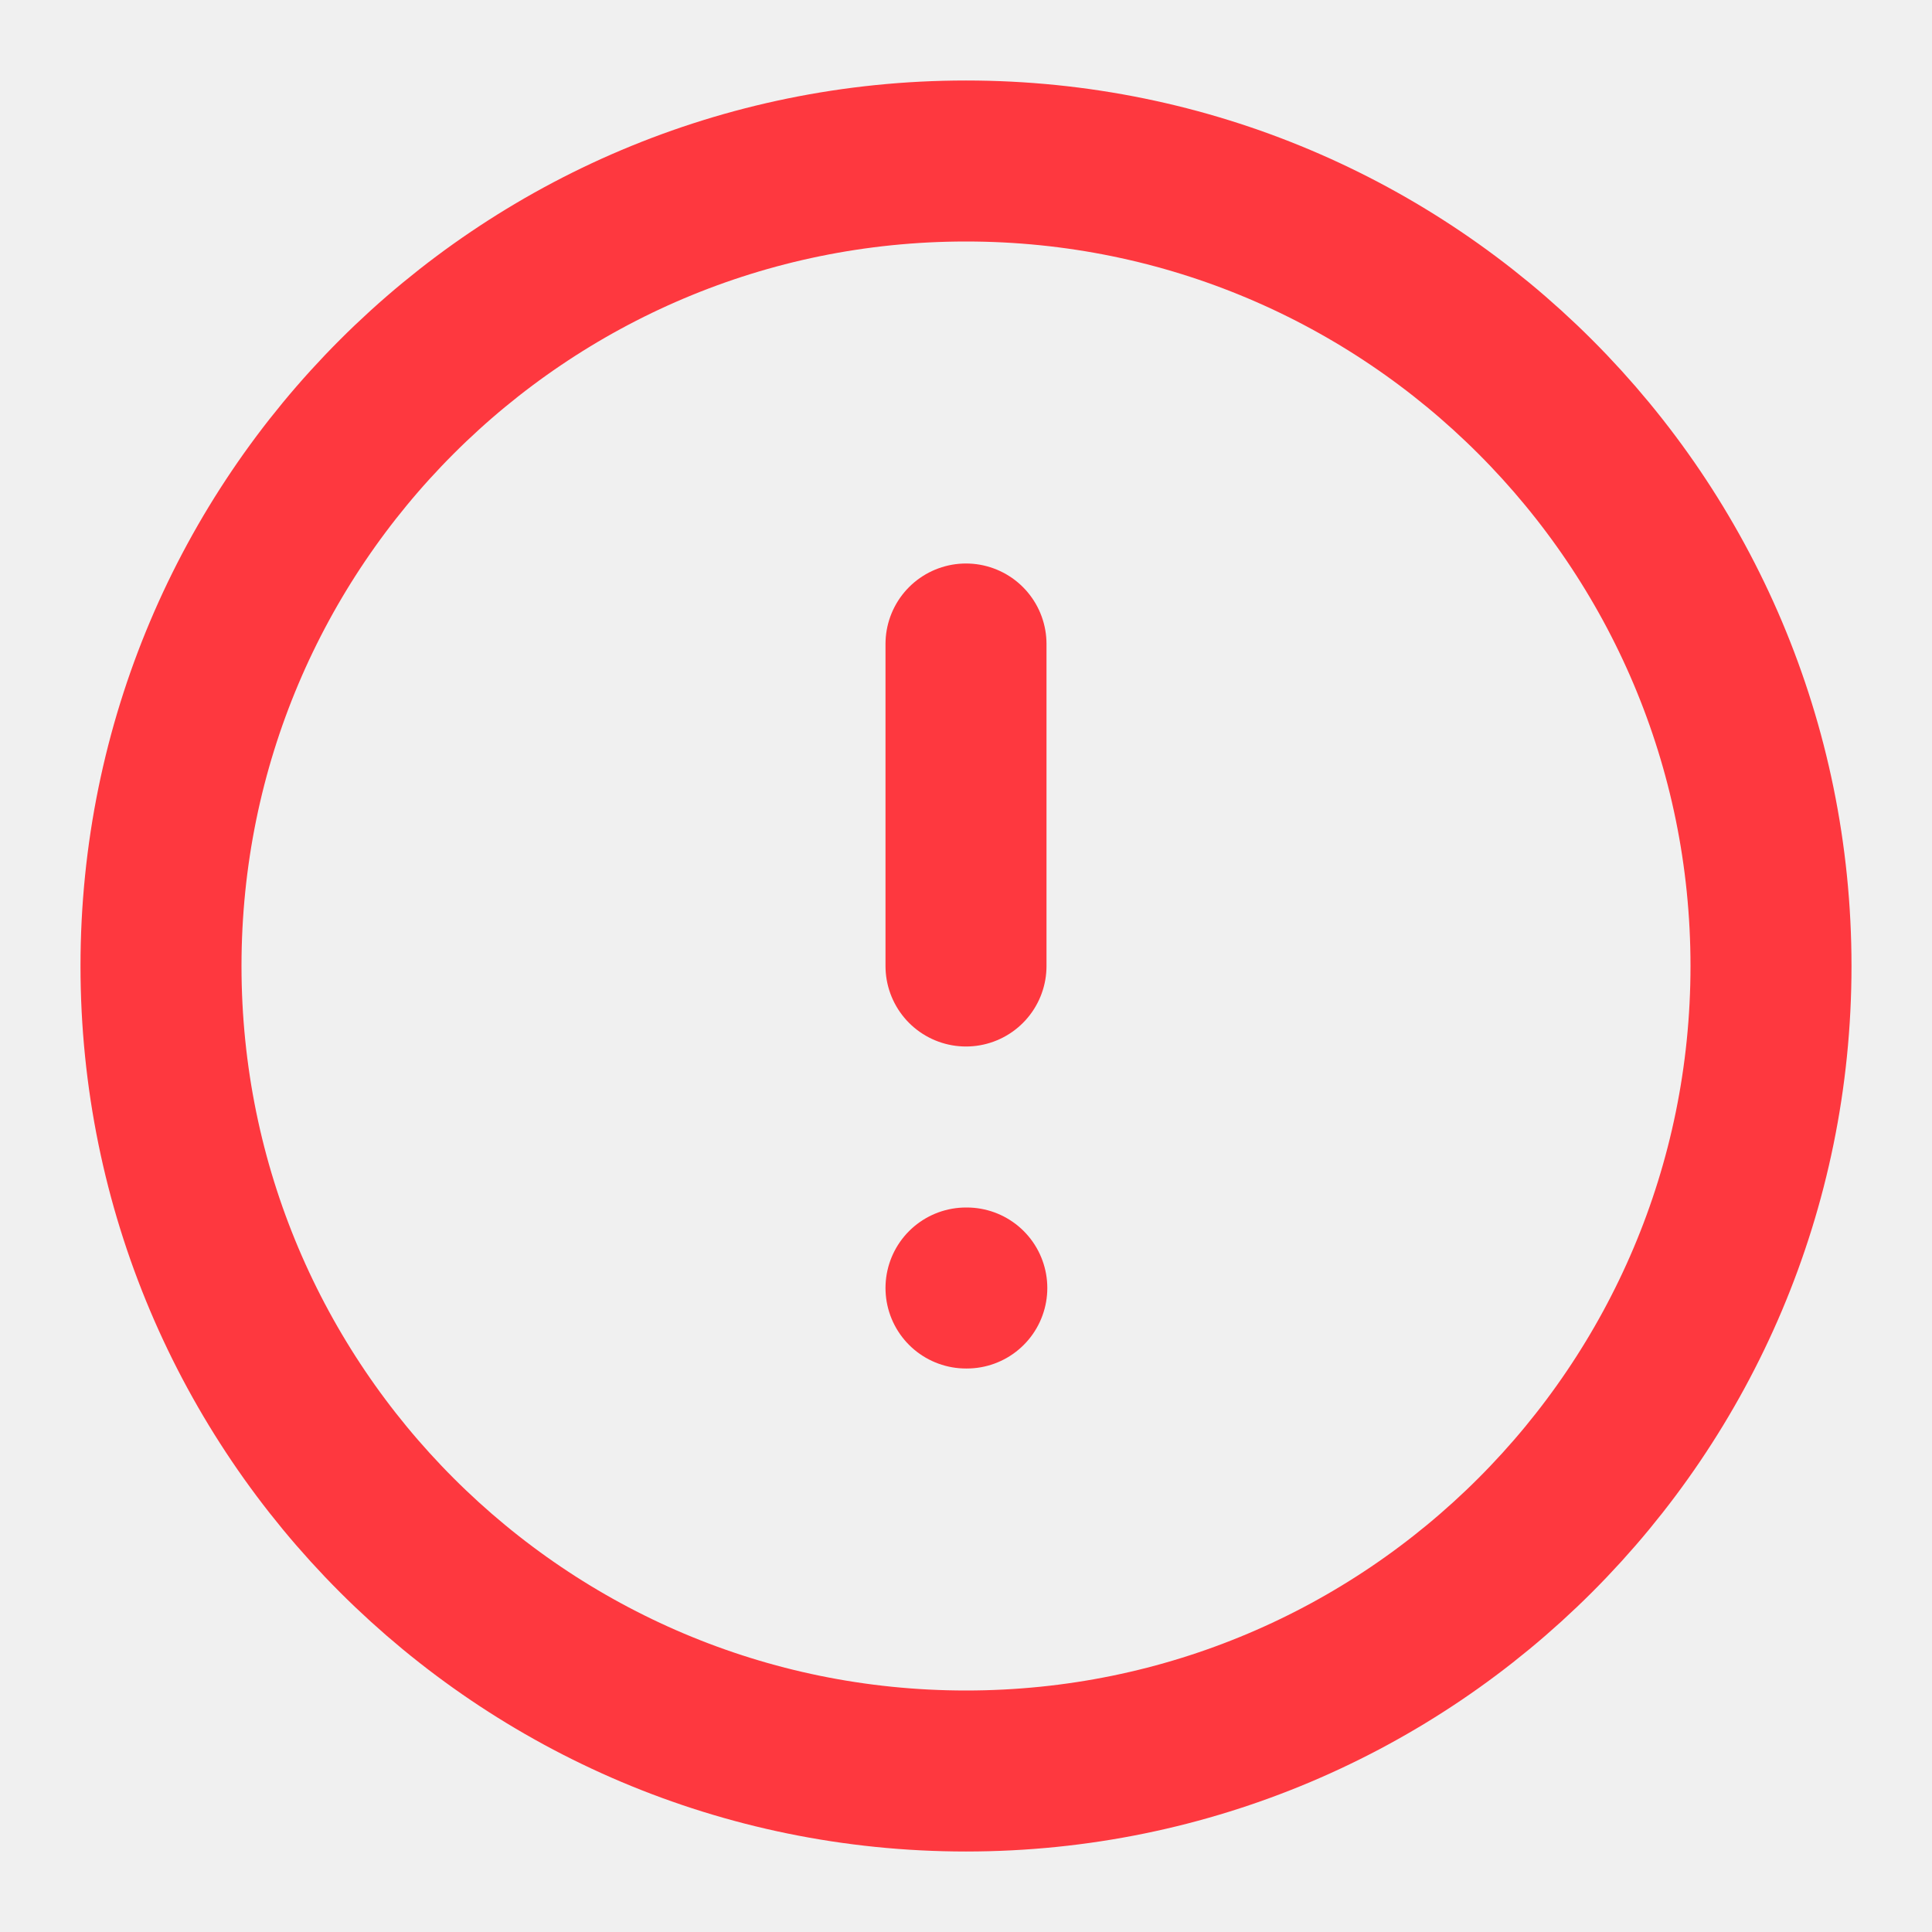
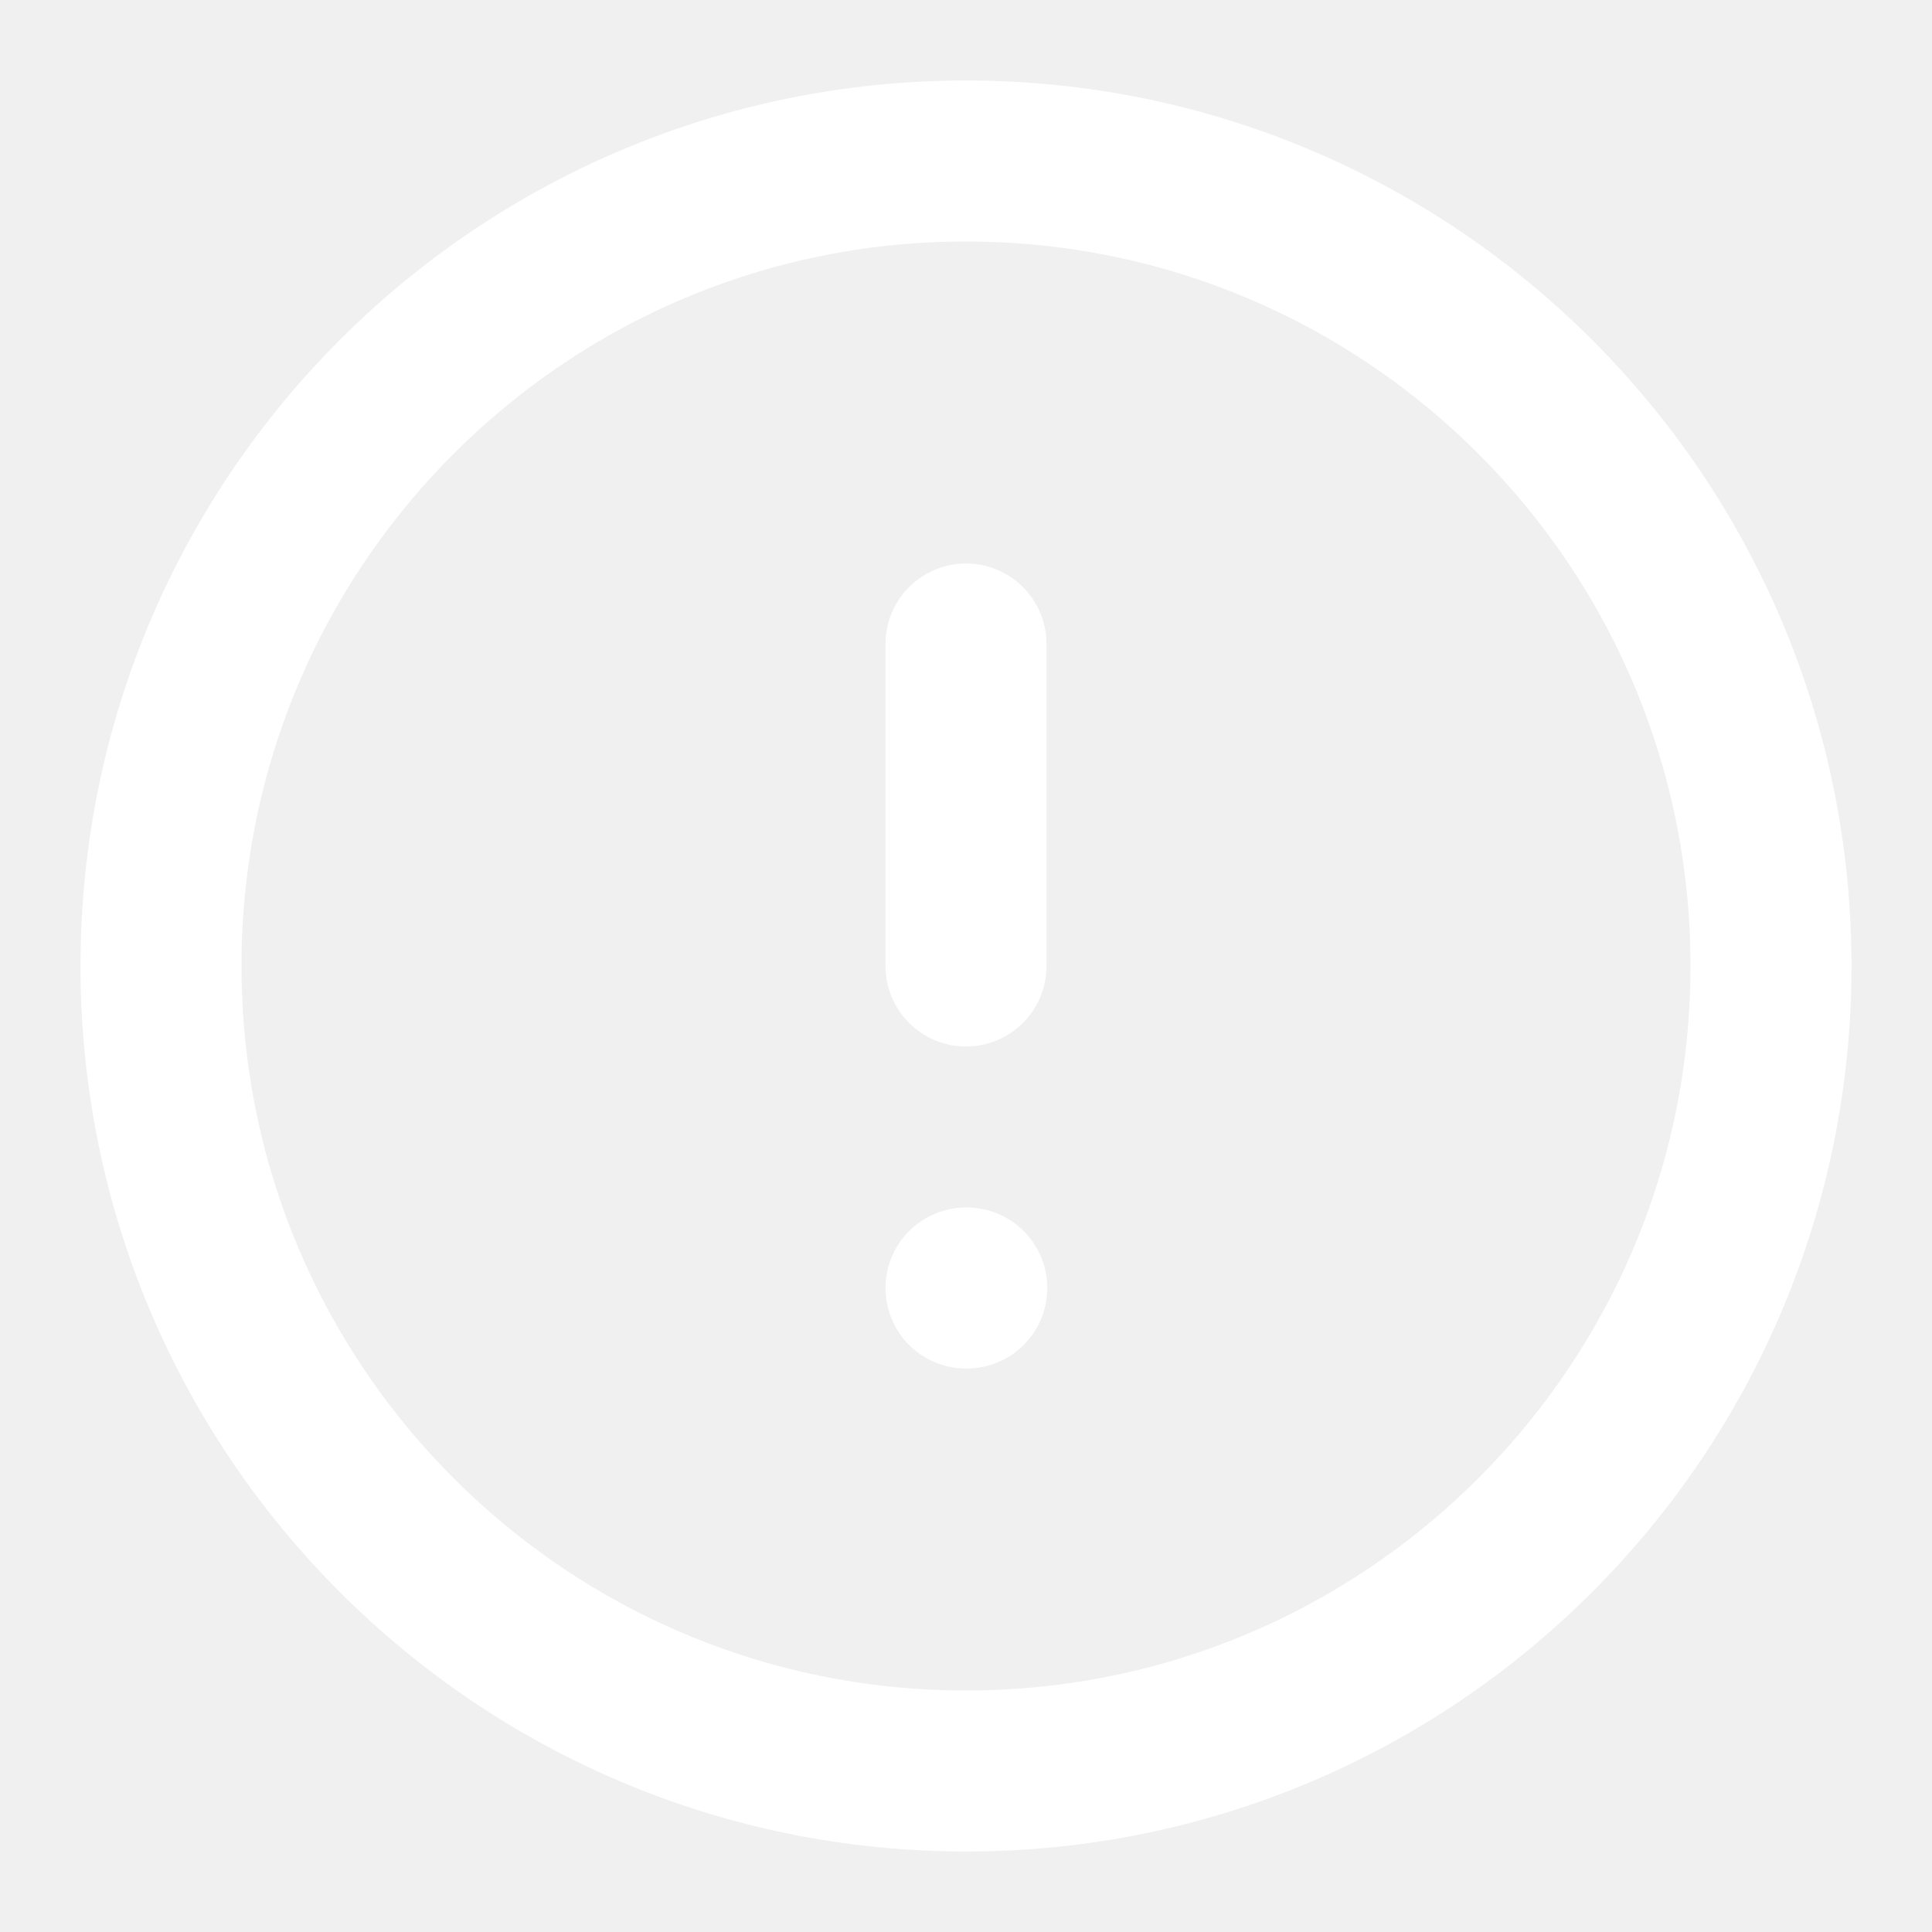
- <svg xmlns="http://www.w3.org/2000/svg" width="24" height="24" viewBox="0 0 24 24" fill="none" stroke="#fe383f" stroke-width="2" stroke-linecap="round" stroke-linejoin="round" class="feather feather-alert-circle">
+ <svg xmlns="http://www.w3.org/2000/svg" width="24" height="24" viewBox="0 0 24 24" fill="none" stroke="#fff" stroke-width="2" stroke-linecap="round" stroke-linejoin="round" class="feather feather-alert-circle">
  <circle cx="12" cy="12" r="10" />
  <line x1="12" y1="8" x2="12" y2="12" />
  <line x1="12" y1="16" x2="12.01" y2="16" />
</svg>
